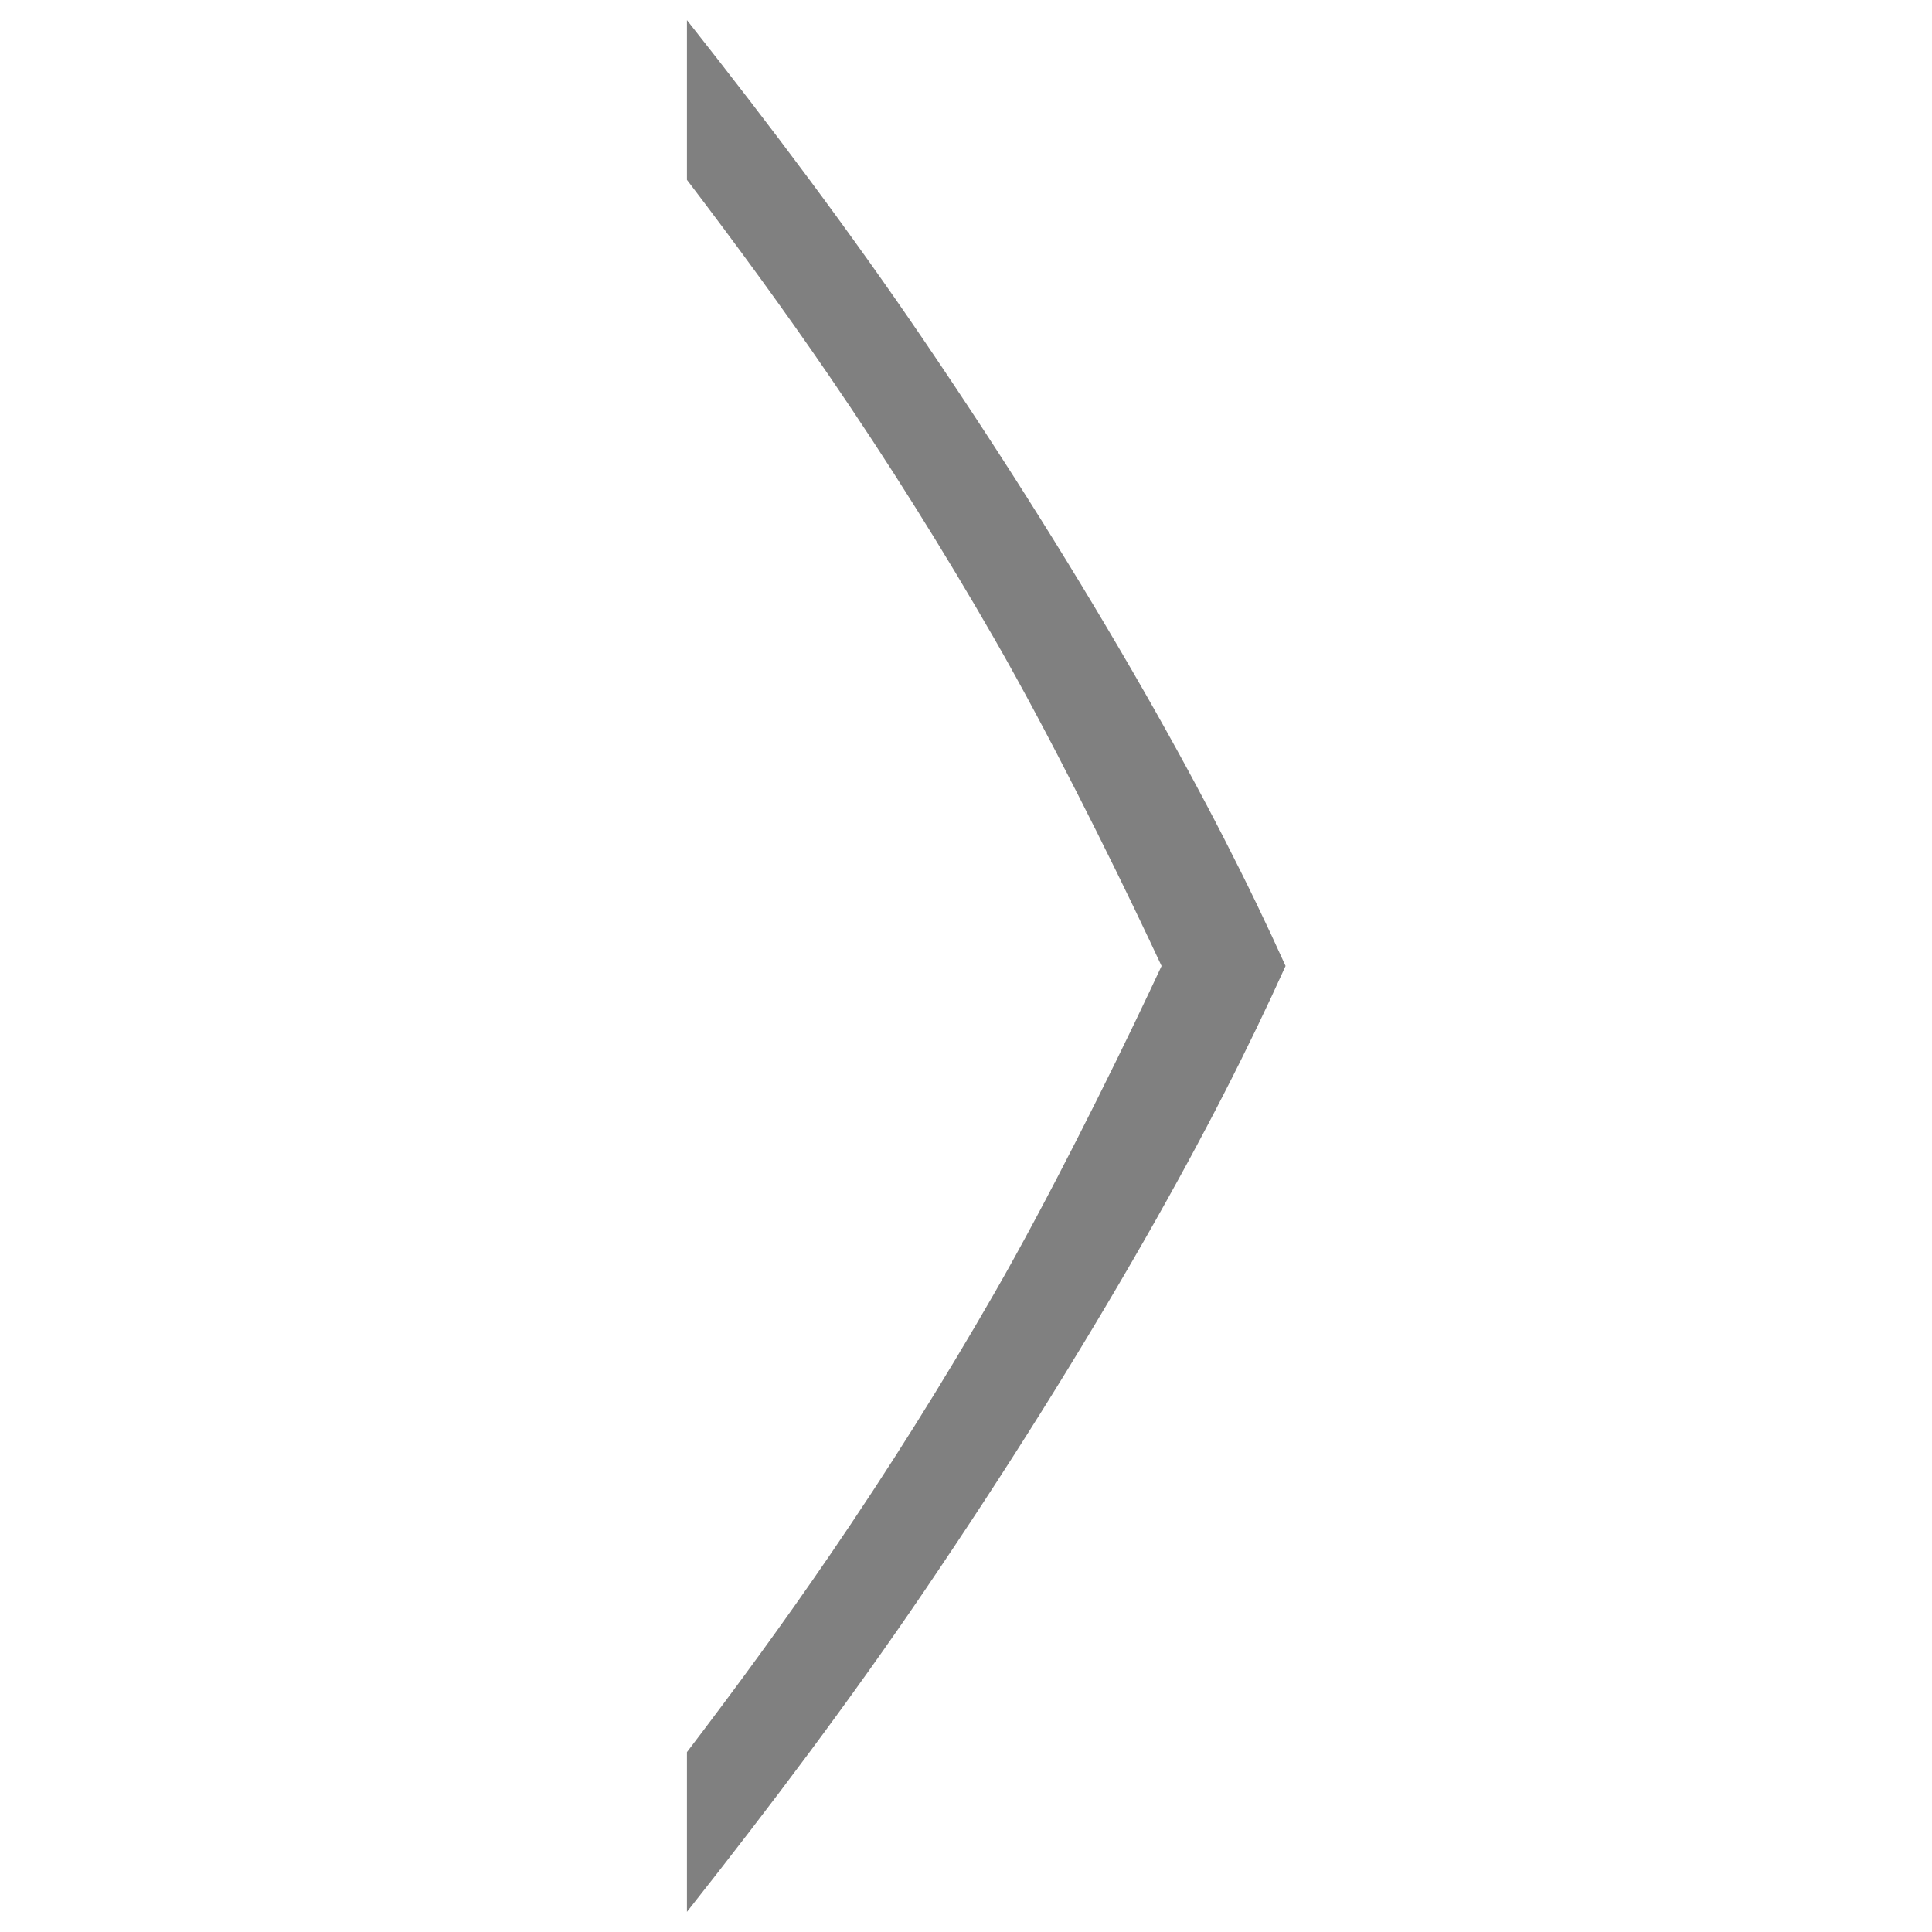
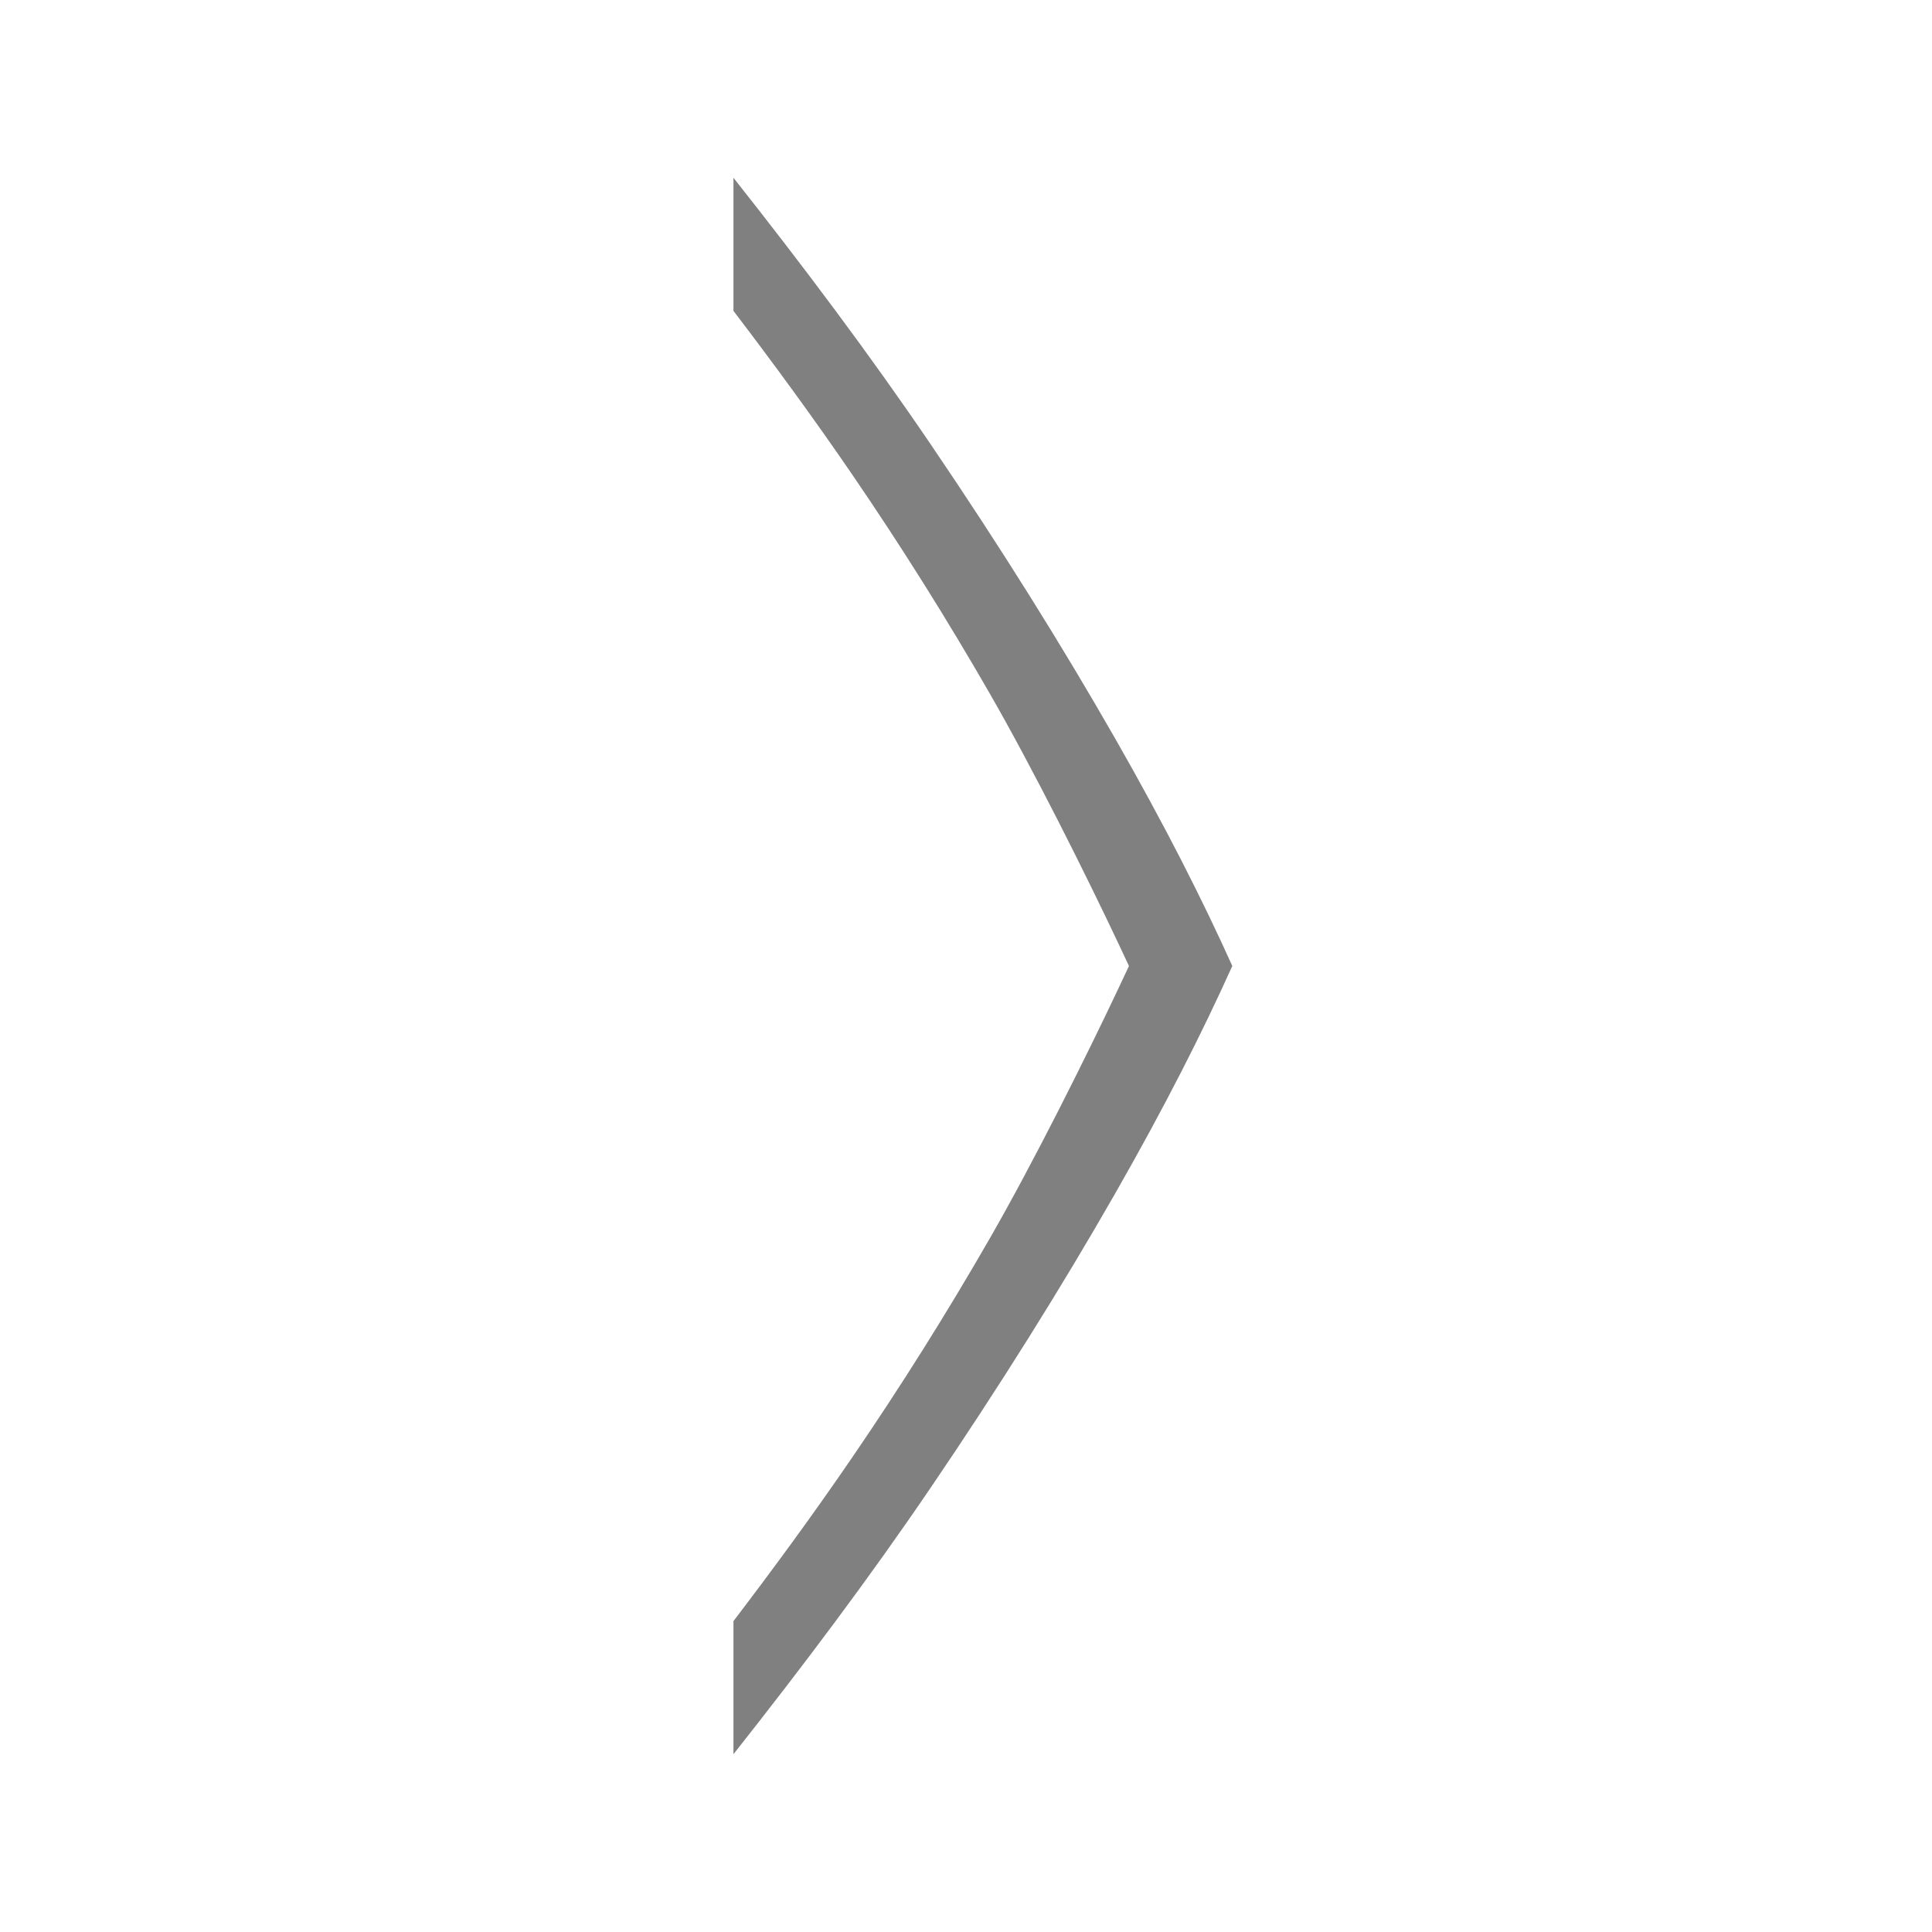
<svg xmlns="http://www.w3.org/2000/svg" width="96" height="96" id="svg4874" version="1.1" viewBox="0 0 96 96">
  <defs id="defs4876">
    <clipPath clipPathUnits="userSpaceOnUse" id="clipPath16">
      <path d="m 0,595.28 841.89,0 L 841.89,0 0,0 0,595.28 Z" id="path18" />
    </clipPath>
  </defs>
  <g id="layer1" transform="translate(67.85715,-78.50504)">
-     <g id="layer1-695" transform="matrix(-1,0,0,1,-39.71429,-1.4294891e-5)">
+     <g id="layer1-695" transform="matrix(-0.8333333,0,0,0.8333333,-36.40476,21.08416)">
      <g transform="matrix(0,-1,-1,0,373.5051,516.505)" id="g4845-27" style="display:inline">
        <g transform="matrix(-0.9996045,0,0,1,575.943,-611)" id="g4778-56">
          <g transform="matrix(-1,0,0,1,576,611)" id="g4780-75" style="display:inline">
-             <path style="display:inline;fill:#808080;fill-opacity:1;fill-rule:nonzero;stroke:none;stroke-width:1" d="m 437.002,379.496 c -5.247,4.145 -10.546,8.128 -15.945,11.791 -6.005,4.076 -11.832,7.726 -17.477,10.954 -5.209,2.978 -9.645,5.221 -13.595,7 -3.951,-1.78 -8.389,-4.021 -13.599,-7 -5.645,-3.228 -11.472,-6.878 -17.477,-10.954 -5.398,-3.663 -10.696,-7.647 -15.943,-11.791 l 7.939,0 c 3.151,2.4 6.381,4.768 9.755,7.075 4.265,2.917 8.629,5.656 13.091,8.219 4.528,2.601 10.751,5.706 15.009,7.715 l 0.002,0 1.222,0.575 1.222,-0.575 0.002,0 c 4.259,-2.009 10.481,-5.114 15.009,-7.715 4.462,-2.564 8.825,-5.302 13.091,-8.219 3.373,-2.307 6.604,-4.675 9.755,-7.075 l 7.941,0 z" id="path4265-0-4" />
+             <path style="display:inline;fill:#808080;fill-opacity:1;fill-rule:nonzero;stroke:none;stroke-width:1" d="m 437.002,379.496 c -5.247,4.145 -10.546,8.128 -15.945,11.791 -6.005,4.076 -11.832,7.726 -17.477,10.954 -5.209,2.978 -9.645,5.221 -13.595,7 -3.951,-1.78 -8.389,-4.021 -13.599,-7 -5.645,-3.228 -11.472,-6.878 -17.477,-10.954 -5.398,-3.663 -10.696,-7.647 -15.943,-11.791 h 7.939 c 3.151,2.4 6.381,4.768 9.755,7.075 4.265,2.917 8.629,5.656 13.091,8.219 4.528,2.601 10.751,5.706 15.009,7.715 h 0.002 l 1.222,0.575 1.222,-0.575 h 0.002 c 4.259,-2.009 10.481,-5.114 15.009,-7.715 4.462,-2.564 8.825,-5.302 13.091,-8.219 3.373,-2.307 6.604,-4.675 9.755,-7.075 h 7.941 z" id="path4265-0-4" />
            <rect style="color:#000000;display:inline;overflow:visible;visibility:visible;fill:none;stroke:none;stroke-width:4;marker:none;enable-background:accumulate" id="rect4782-01" width="96.038" height="96" x="-438.002" y="345.362" transform="scale(-1,1)" />
          </g>
        </g>
      </g>
    </g>
  </g>
</svg>
